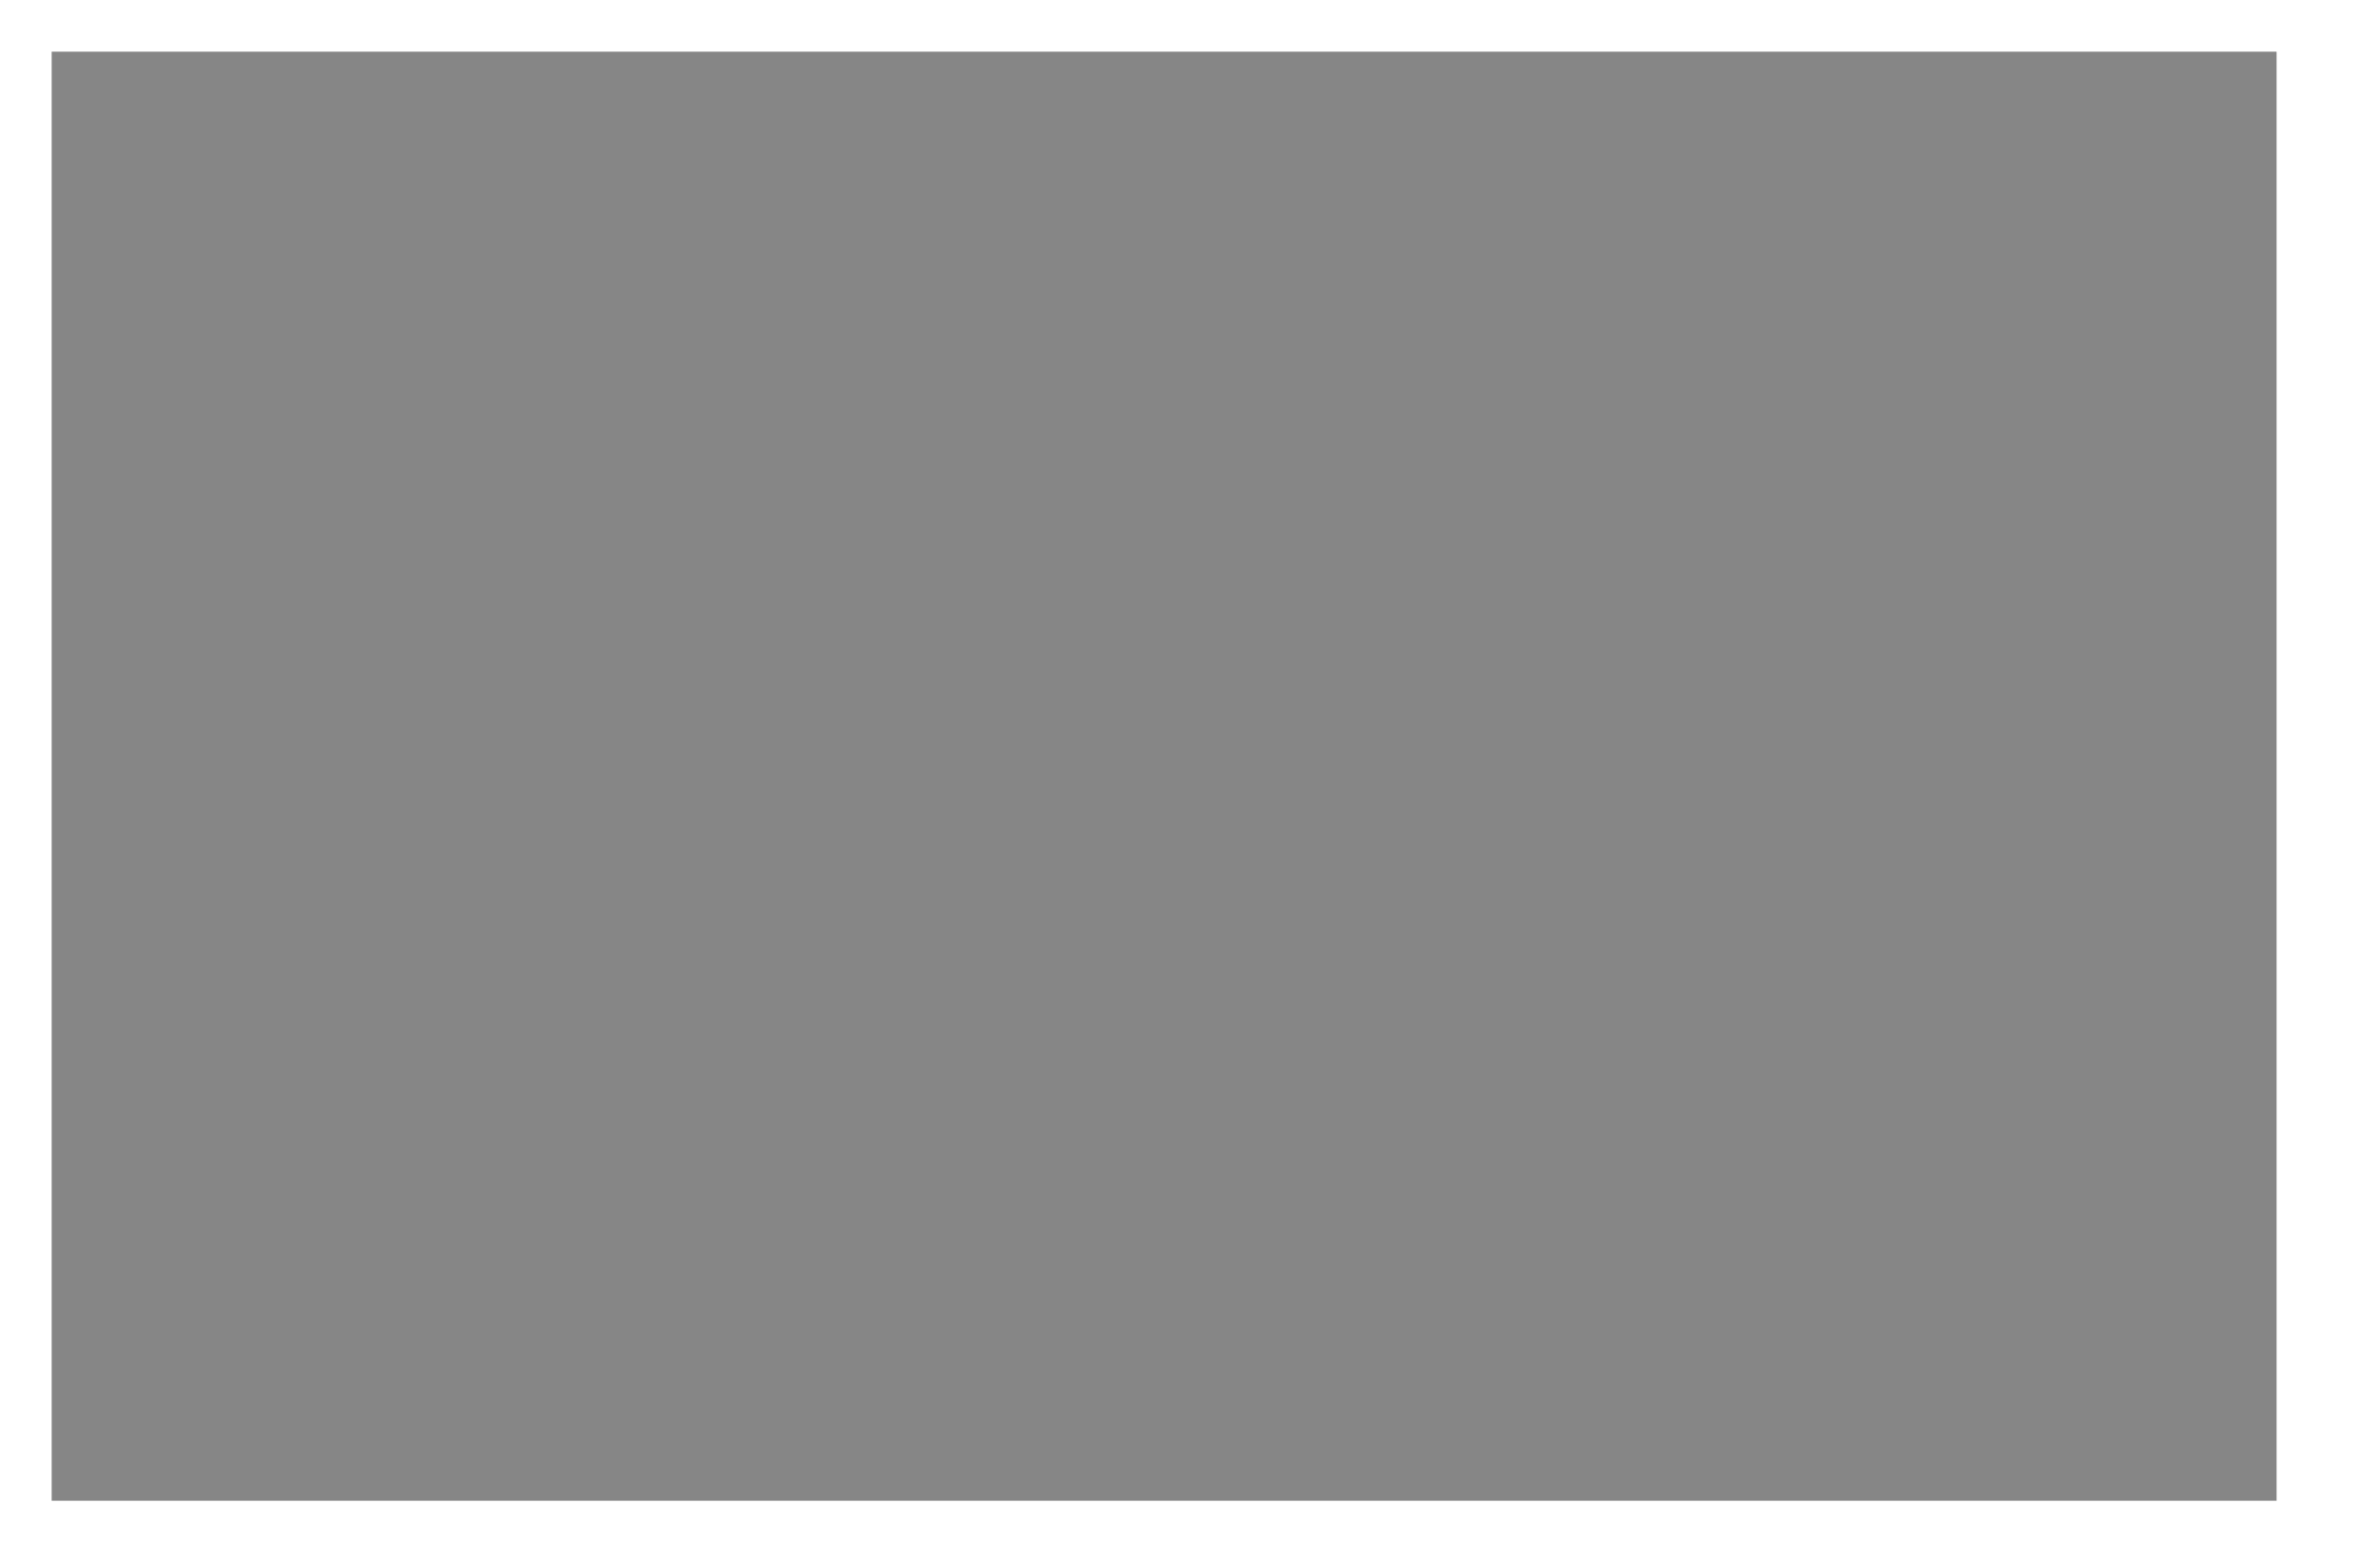
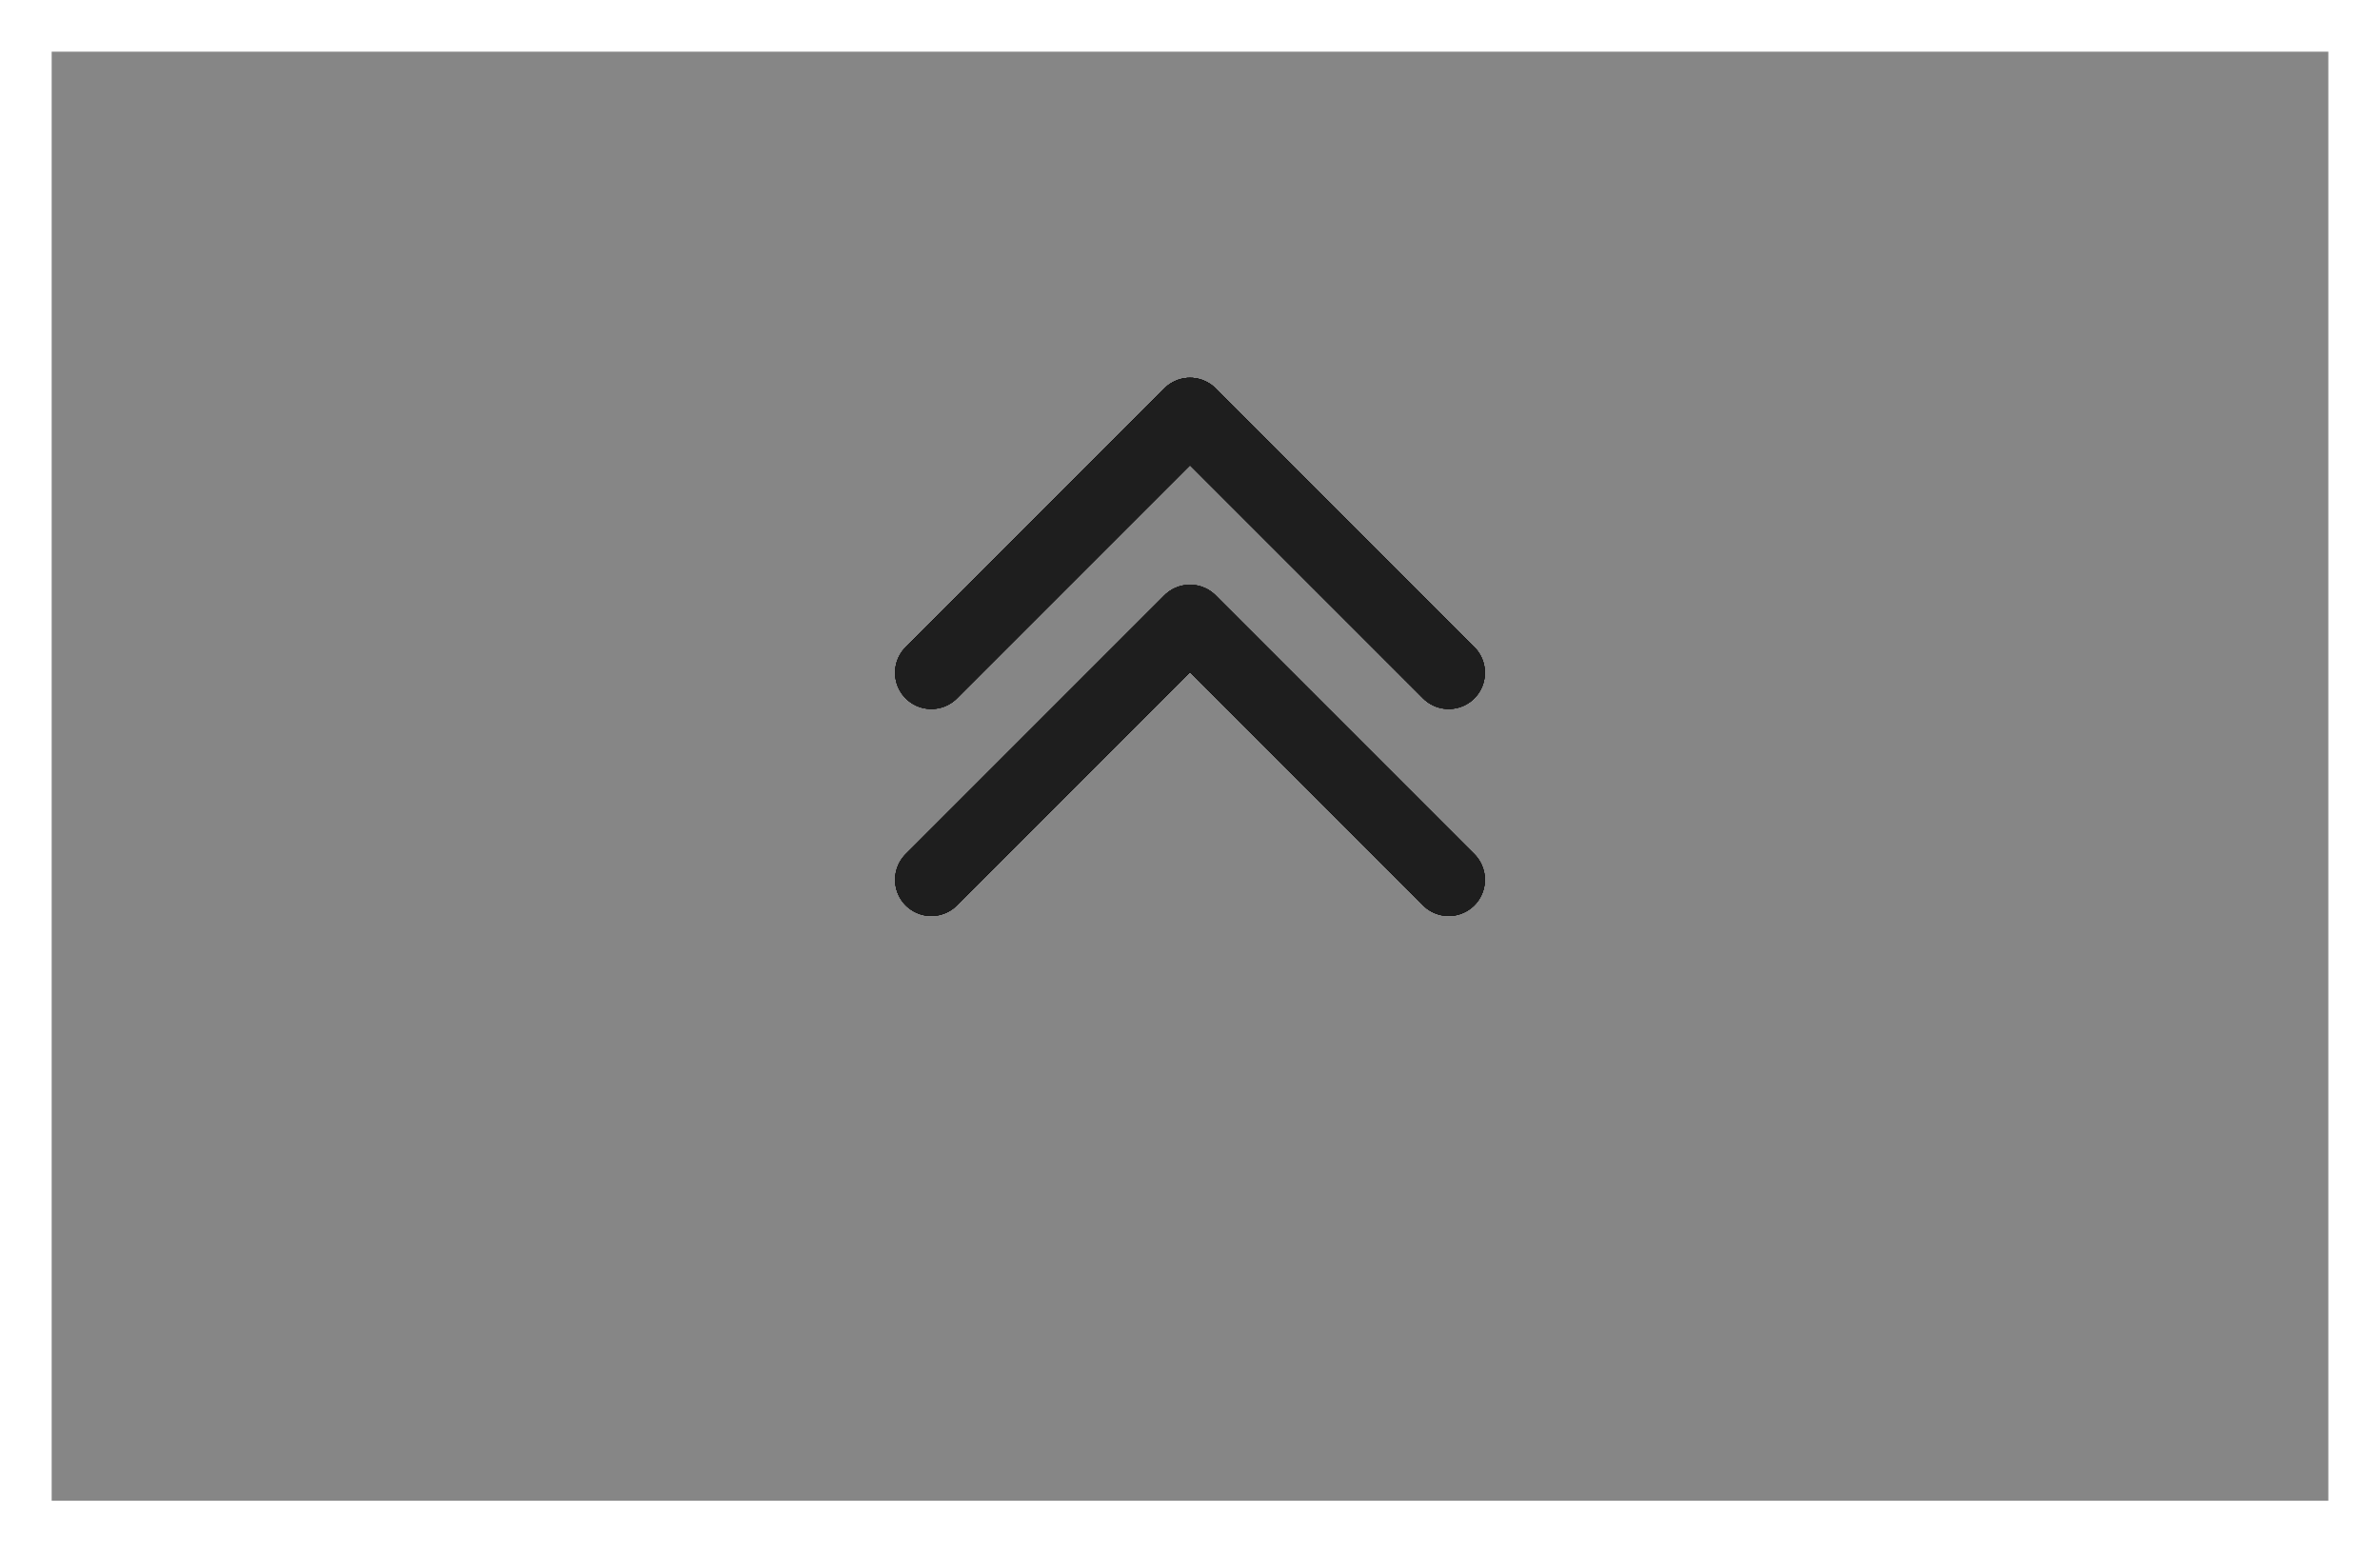
<svg xmlns="http://www.w3.org/2000/svg" width="46" height="30" version="1.1">
  <defs>
    <style type="text/css">
        .ColorScheme-Text { color:#1E1E1E; }
-         .ColorScheme-Background { color:#F9F9F9; stop-color:#F9F9F9; }
+         .ColorScheme-Background { color:#202020; stop-color:#202020; }
        .ColorScheme-NegativeText { color:#e81123; }
    </style>
  </defs>
  <g id="active-center">
-     <rect x="1" y="1" width="43" height="28" style="opacity:0.003;fill:#000000;fill-opacity:1;stroke-width:0.349" />
-     <rect x="12" y="4" width="22" height="22" style="opacity:0.003;fill:#000000;fill-opacity:1;stroke-width:0.22" />
+     <rect x="1" y="1" width="44" height="28" style="opacity:0.003;fill:#000000;fill-opacity:1" />
+     <rect x="12" y="4" width="22" height="22" style="opacity:0.003;fill:#000000;fill-opacity:1" />
+     <path d="M 18 13 L 23 8 L 28 13 M 18 17 L 23 12 L 28 17" style="fill:none;stroke:#1E1E1E;stroke-width:1.4;stroke-linecap:round;stroke-linejoin:round" />
  </g>
  <g id="inactive-center">
-     <rect x="1" y="1" width="43" height="28" style="opacity:0.003;fill:#000000;fill-opacity:1;stroke-width:0.349" />
-     <rect x="12" y="4" width="22" height="22" style="opacity:0.003;fill:#000000;fill-opacity:1;stroke-width:0.22" />
+     <rect x="1" y="1" width="44" height="28" style="opacity:0.003;fill:#000000;fill-opacity:1" />
+     <rect x="12" y="4" width="22" height="22" style="opacity:0.003;fill:#000000;fill-opacity:1" />
+     <path d="M 18 13 L 23 8 L 28 13 M 18 17 L 23 12 L 28 17" style="fill:none;stroke:#1E1E1E;stroke-width:1.4;stroke-linecap:round;stroke-linejoin:round" />
  </g>
  <g id="hover-center">
-     <rect x="1" y="1" width="43" height="28" style="opacity:0.1;fill:#1E1E1E;fill-opacity:1" />
-     <rect x="12" y="4" width="22" height="22" style="opacity:0.003;fill:#000000;fill-opacity:1;stroke-width:0.22" />
+     <rect x="1" y="1" width="44" height="28" style="opacity:0.1;fill:#1E1E1E;fill-opacity:1" />
+     <rect x="12" y="4" width="22" height="22" style="opacity:0.003;fill:#000000;fill-opacity:1" />
+     <path d="M 18 13 L 23 8 L 28 13 M 18 17 L 23 12 L 28 17" style="fill:none;stroke:#1E1E1E;stroke-width:1.4;stroke-linecap:round;stroke-linejoin:round" />
  </g>
  <g id="hover-inactive-center">
-     <rect x="1" y="1" width="43" height="28" style="opacity:0.1;fill:#1E1E1E;fill-opacity:1" />
-     <rect x="12" y="4" width="22" height="22" style="opacity:0.003;fill:#000000;fill-opacity:1;stroke-width:0.22" />
+     <rect x="1" y="1" width="44" height="28" style="opacity:0.1;fill:#1E1E1E;fill-opacity:1" />
+     <rect x="12" y="4" width="22" height="22" style="opacity:0.003;fill:#000000;fill-opacity:1" />
+     <path d="M 18 13 L 23 8 L 28 13 M 18 17 L 23 12 L 28 17" style="fill:none;stroke:#1E1E1E;stroke-width:1.4;stroke-linecap:round;stroke-linejoin:round" />
  </g>
  <g id="pressed-center">
-     <rect x="1" y="1" width="43" height="28" style="opacity:0.25;fill:#1E1E1E;fill-opacity:1" />
-     <rect x="12" y="4" width="22" height="22" style="opacity:0.003;fill:#000000;fill-opacity:1;stroke-width:0.22" />
+     <rect x="1" y="1" width="44" height="28" style="opacity:0.25;fill:#1E1E1E;fill-opacity:1" />
+     <rect x="12" y="4" width="22" height="22" style="opacity:0.003;fill:#000000;fill-opacity:1" />
+     <path d="M 18 13 L 23 8 L 28 13 M 18 17 L 23 12 L 28 17" style="fill:none;stroke:#1E1E1E;stroke-width:1.4;stroke-linecap:round;stroke-linejoin:round" />
  </g>
  <g id="pressed-inactive-center">
-     <rect x="1" y="1" width="43" height="28" style="opacity:0.25;fill:#1E1E1E;fill-opacity:1" />
-     <rect x="12" y="4" width="22" height="22" style="opacity:0.003;fill:#000000;fill-opacity:1;stroke-width:0.22" />
+     <rect x="1" y="1" width="44" height="28" style="opacity:0.25;fill:#1E1E1E;fill-opacity:1" />
+     <rect x="12" y="4" width="22" height="22" style="opacity:0.003;fill:#000000;fill-opacity:1" />
+     <path d="M 18 13 L 23 8 L 28 13 M 18 17 L 23 12 L 28 17" style="fill:none;stroke:#1E1E1E;stroke-width:1.4;stroke-linecap:round;stroke-linejoin:round" />
  </g>
  <g id="deactivated-center">
-     <rect x="1" y="1" width="43" height="28" style="opacity:0.003;fill:#808080;fill-opacity:1;stroke-width:0.351" />
-     <rect x="12" y="4" width="22" height="22" style="opacity:0.003;fill:#000000;fill-opacity:1;stroke-width:0.22" />
+     <rect x="1" y="1" width="44" height="28" style="opacity:0.003;fill:#808080;fill-opacity:1" />
+     <rect x="12" y="4" width="22" height="22" style="opacity:0.003;fill:#000000;fill-opacity:1" />
+     <path d="M 18 13 L 23 8 L 28 13 M 18 17 L 23 12 L 28 17" style="fill:none;stroke:#1E1E1E;stroke-width:1.4;stroke-linecap:round;stroke-linejoin:round;opacity:0.1" />
  </g>
  <g id="deactivated-inactive-center">
-     <rect x="1" y="1" width="43" height="28" style="opacity:0.003;fill:#808080;fill-opacity:1;stroke-width:0.351" />
-     <rect x="12" y="4" width="22" height="22" style="opacity:0.003;fill:#000000;fill-opacity:1;stroke-width:0.22" />
+     <rect x="1" y="1" width="44" height="28" style="opacity:0.003;fill:#808080;fill-opacity:1" />
+     <rect x="12" y="4" width="22" height="22" style="opacity:0.003;fill:#000000;fill-opacity:1" />
+     <path d="M 18 13 L 23 8 L 28 13 M 18 17 L 23 12 L 28 17" style="fill:none;stroke:#1E1E1E;stroke-width:1.4;stroke-linecap:round;stroke-linejoin:round;opacity:0.1" />
  </g>
</svg>
